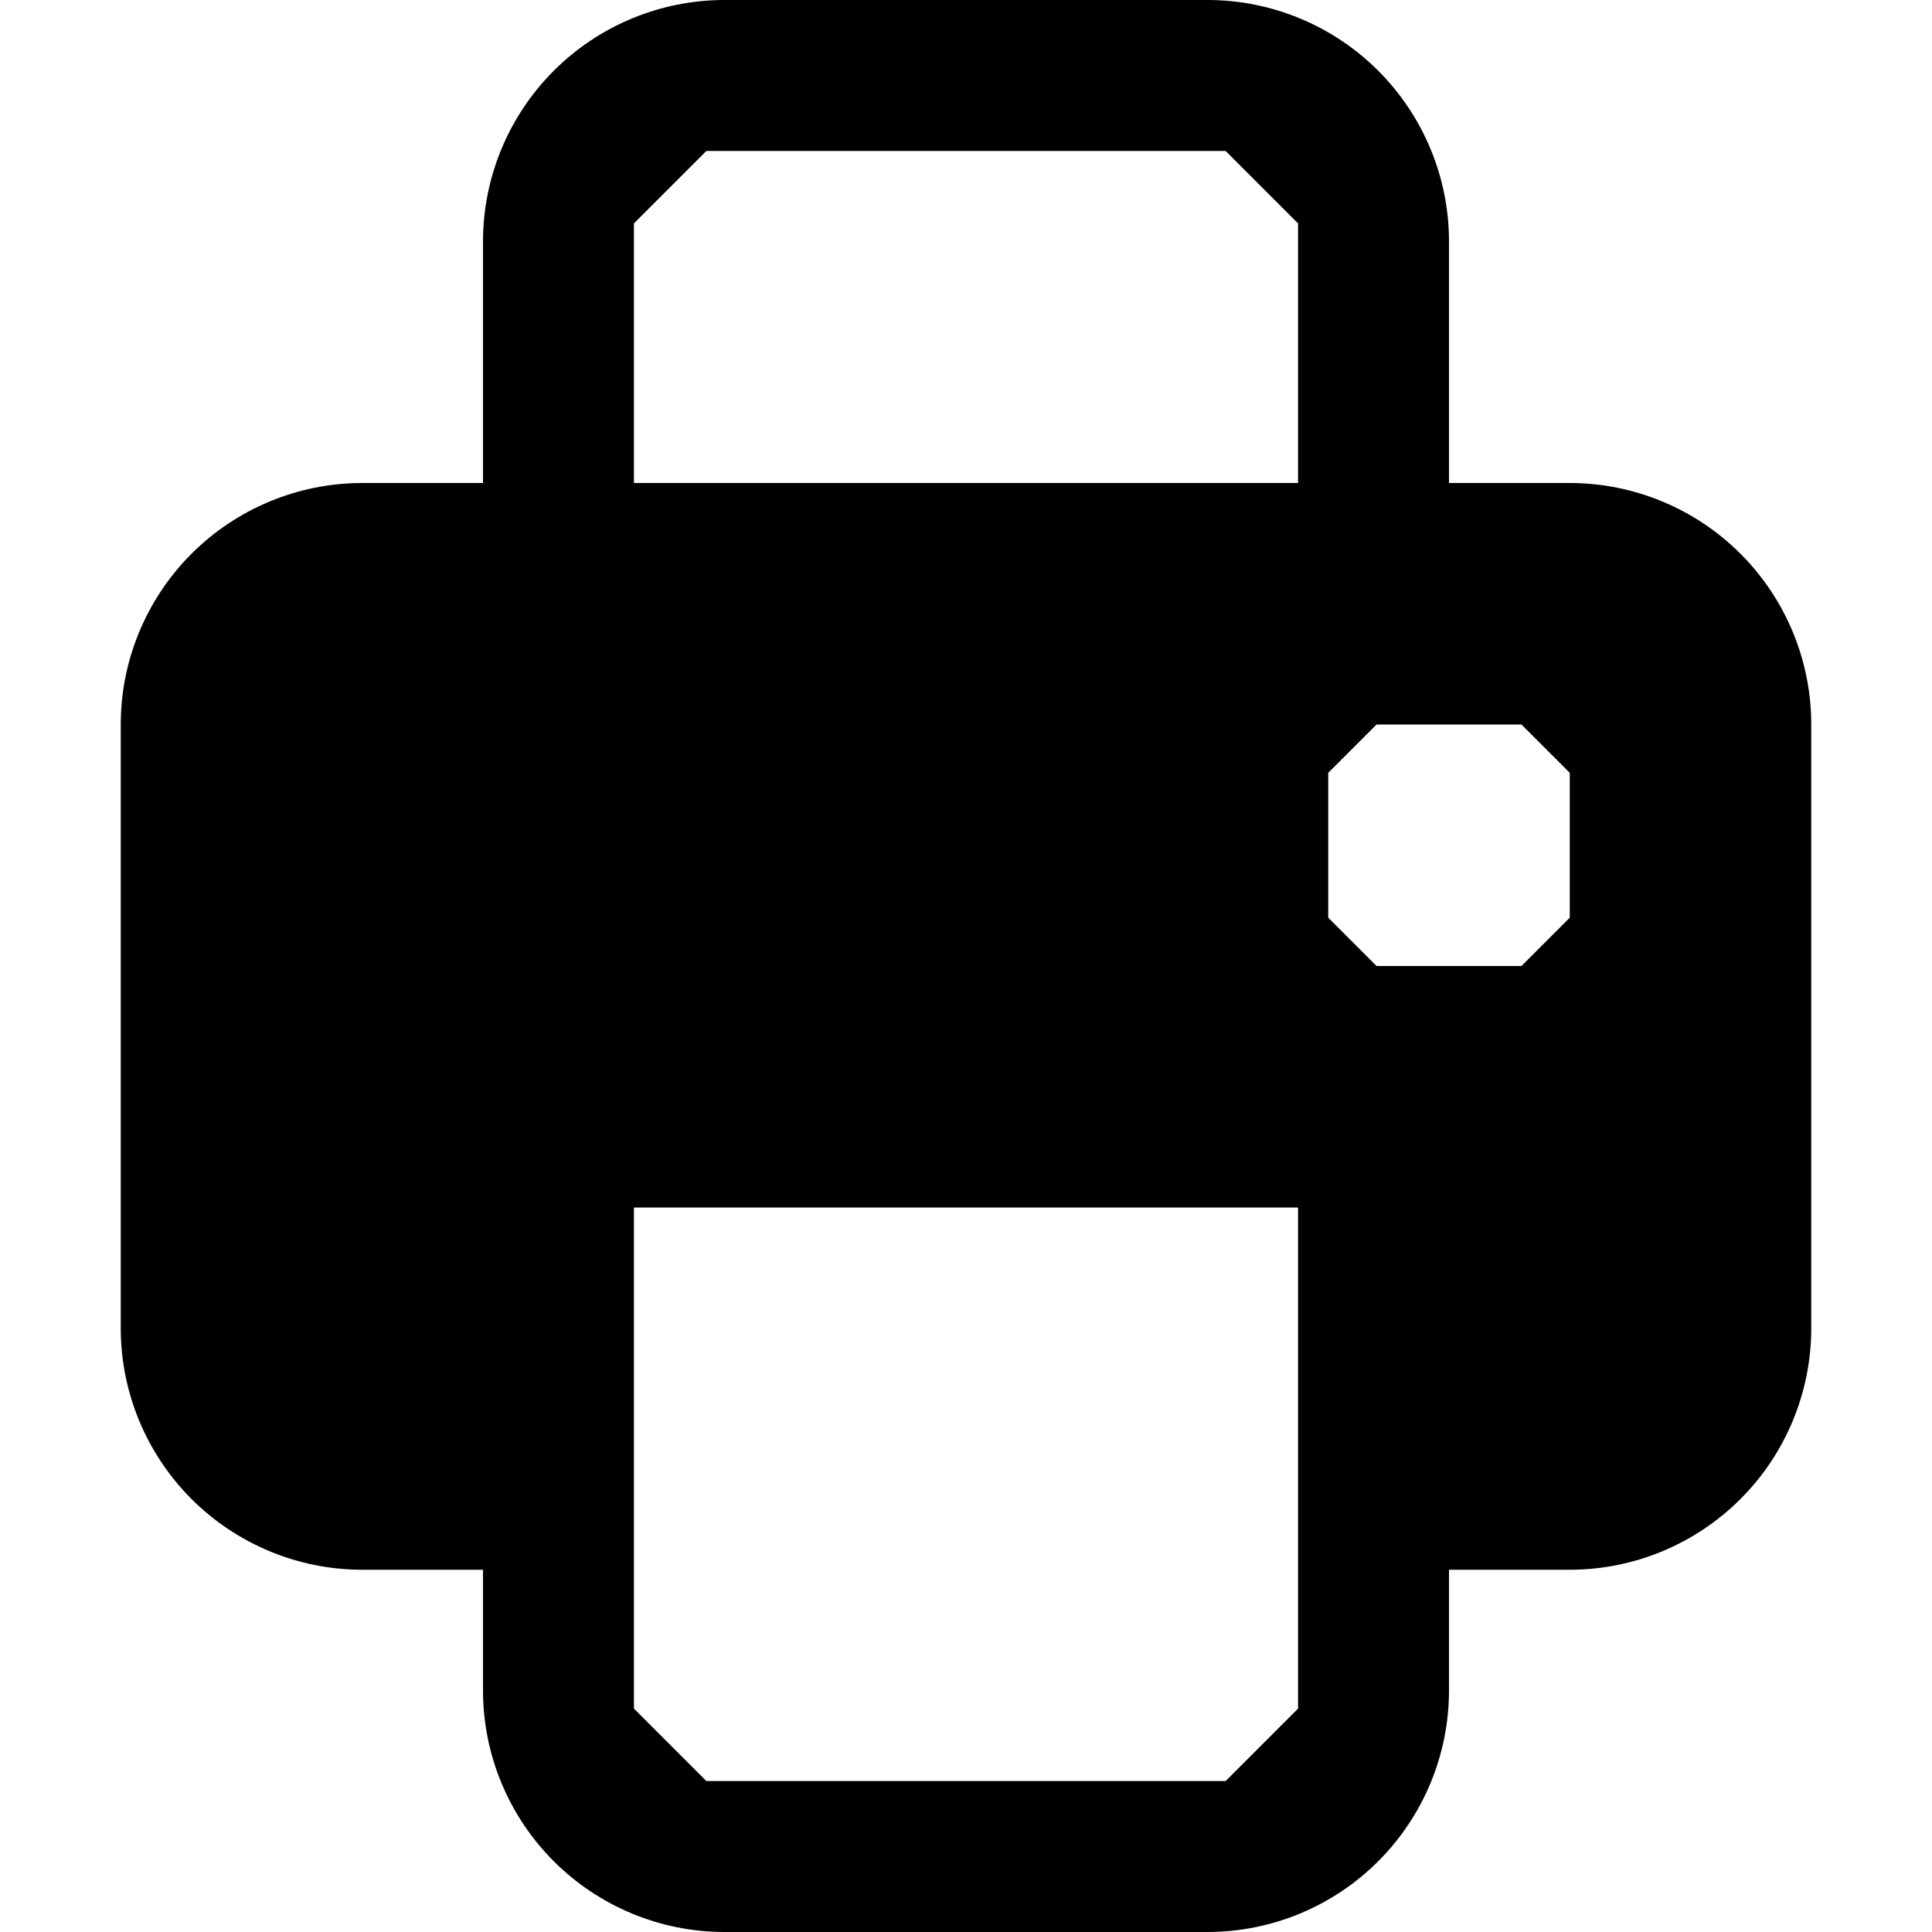
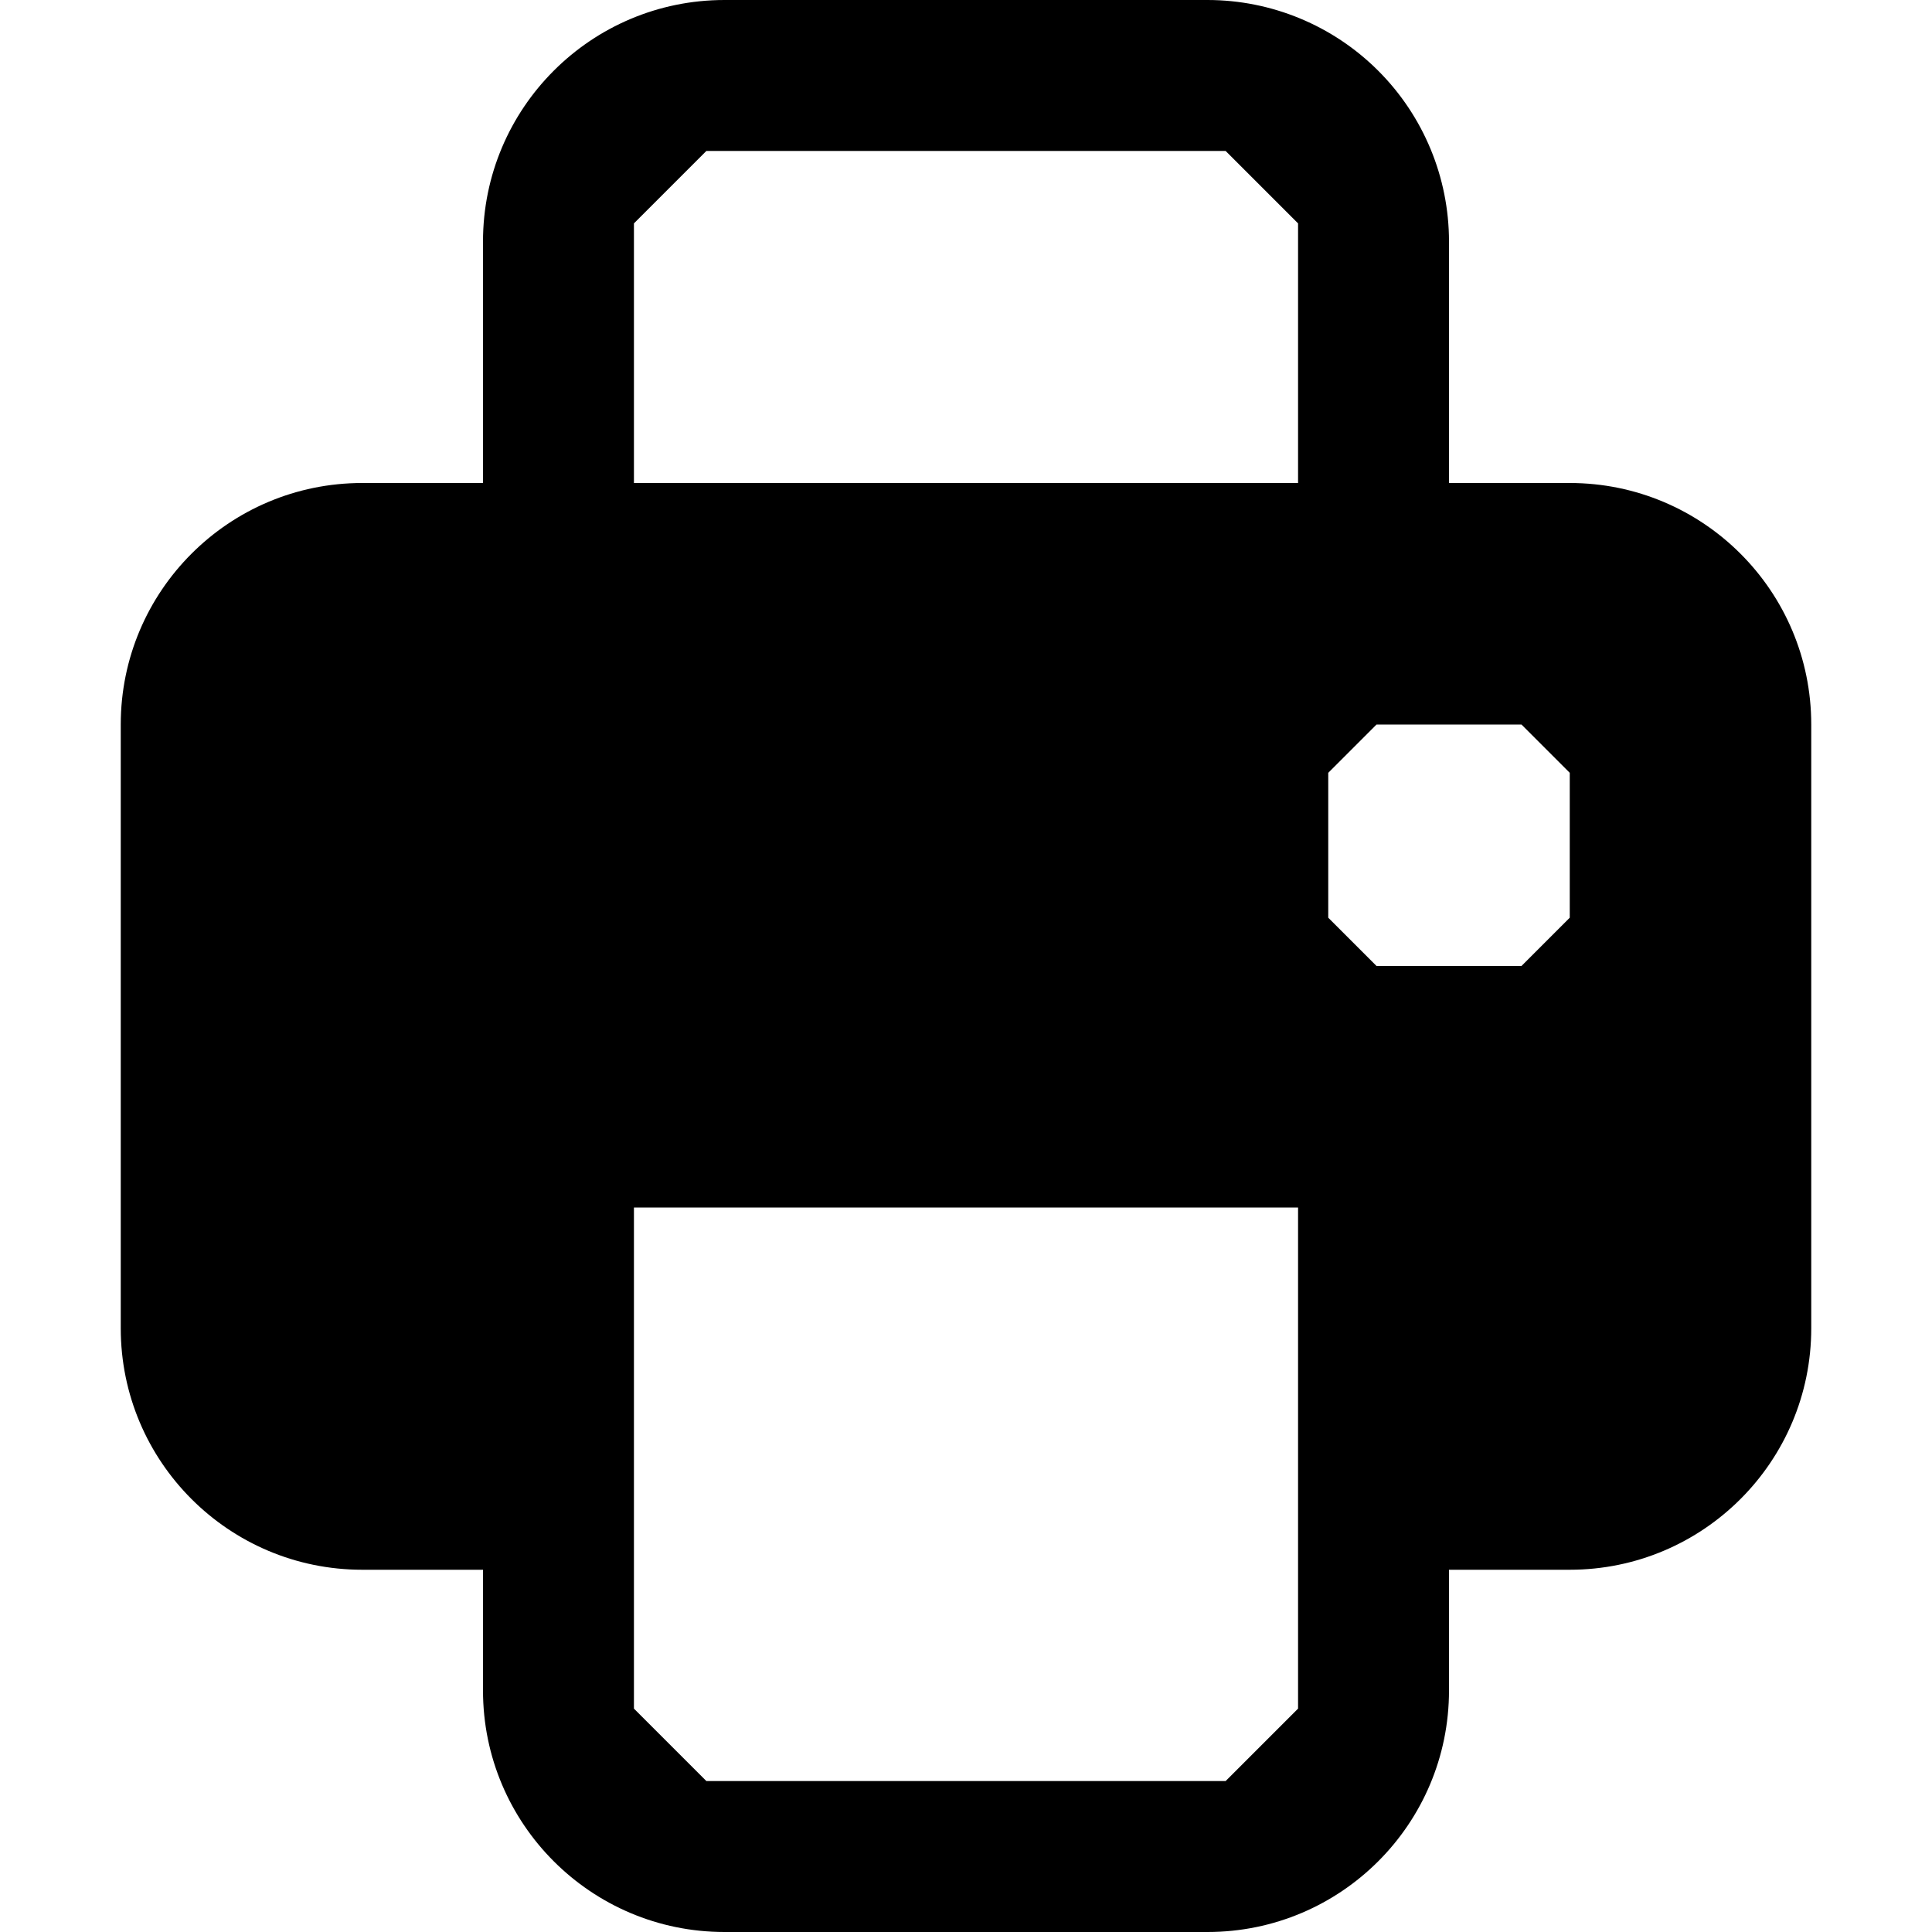
- <svg xmlns="http://www.w3.org/2000/svg" width="16" height="16" viewBox="0 0 16 16" fill="none">
-   <path d="M13 4H12V2C12 1.47 11.789 0.961 11.414 0.586C11.039 0.211 10.53 0 10 0L6 0C5.47 0 4.961 0.211 4.586 0.586C4.211 0.961 4 1.47 4 2V4H3C2.47 4 1.961 4.211 1.586 4.586C1.211 4.961 1 5.47 1 6V11C1 11.53 1.211 12.039 1.586 12.414C1.961 12.789 2.47 13 3 13H4V14C4 14.53 4.211 15.039 4.586 15.414C4.961 15.789 5.47 16 6 16H10C10.53 16 11.039 15.789 11.414 15.414C11.789 15.039 12 14.53 12 14V13H13C13.53 13 14.039 12.789 14.414 12.414C14.789 12.039 15 11.53 15 11V6C15 5.47 14.789 4.961 14.414 4.586C14.039 4.211 13.53 4 13 4V4ZM10.75 14.15L10.15 14.75H5.85L5.25 14.15V10H10.75V14.15ZM10.75 4H5.25V1.85L5.85 1.25H10.15L10.75 1.85V4V4ZM13 7.6L12.6 8H11.4L11 7.6V6.4L11.4 6H12.6L13 6.4V7.6Z" fill="black" />
+ <svg xmlns="http://www.w3.org/2000/svg" width="16" height="16" fill="none">
+   <path d="M13 4h-1V2a2 2 0 0 0-.586-1.414A2 2 0 0 0 10 0H6a2 2 0 0 0-2 2v2H3a2 2 0 0 0-2 2v5a2 2 0 0 0 2 2h1v1a2 2 0 0 0 2 2h4a2 2 0 0 0 2-2v-1h1a2 2 0 0 0 2-2V6a2 2 0 0 0-2-2h0zm-2.25 10.15l-.6.6h-4.3l-.6-.6V10h5.5v4.15zm0-10.15h-5.5V1.85l.6-.6h4.3l.6.6V4h0zM13 7.6l-.4.4h-1.2l-.4-.4V6.4l.4-.4h1.2l.4.4v1.2z" fill="#000" />
</svg>
